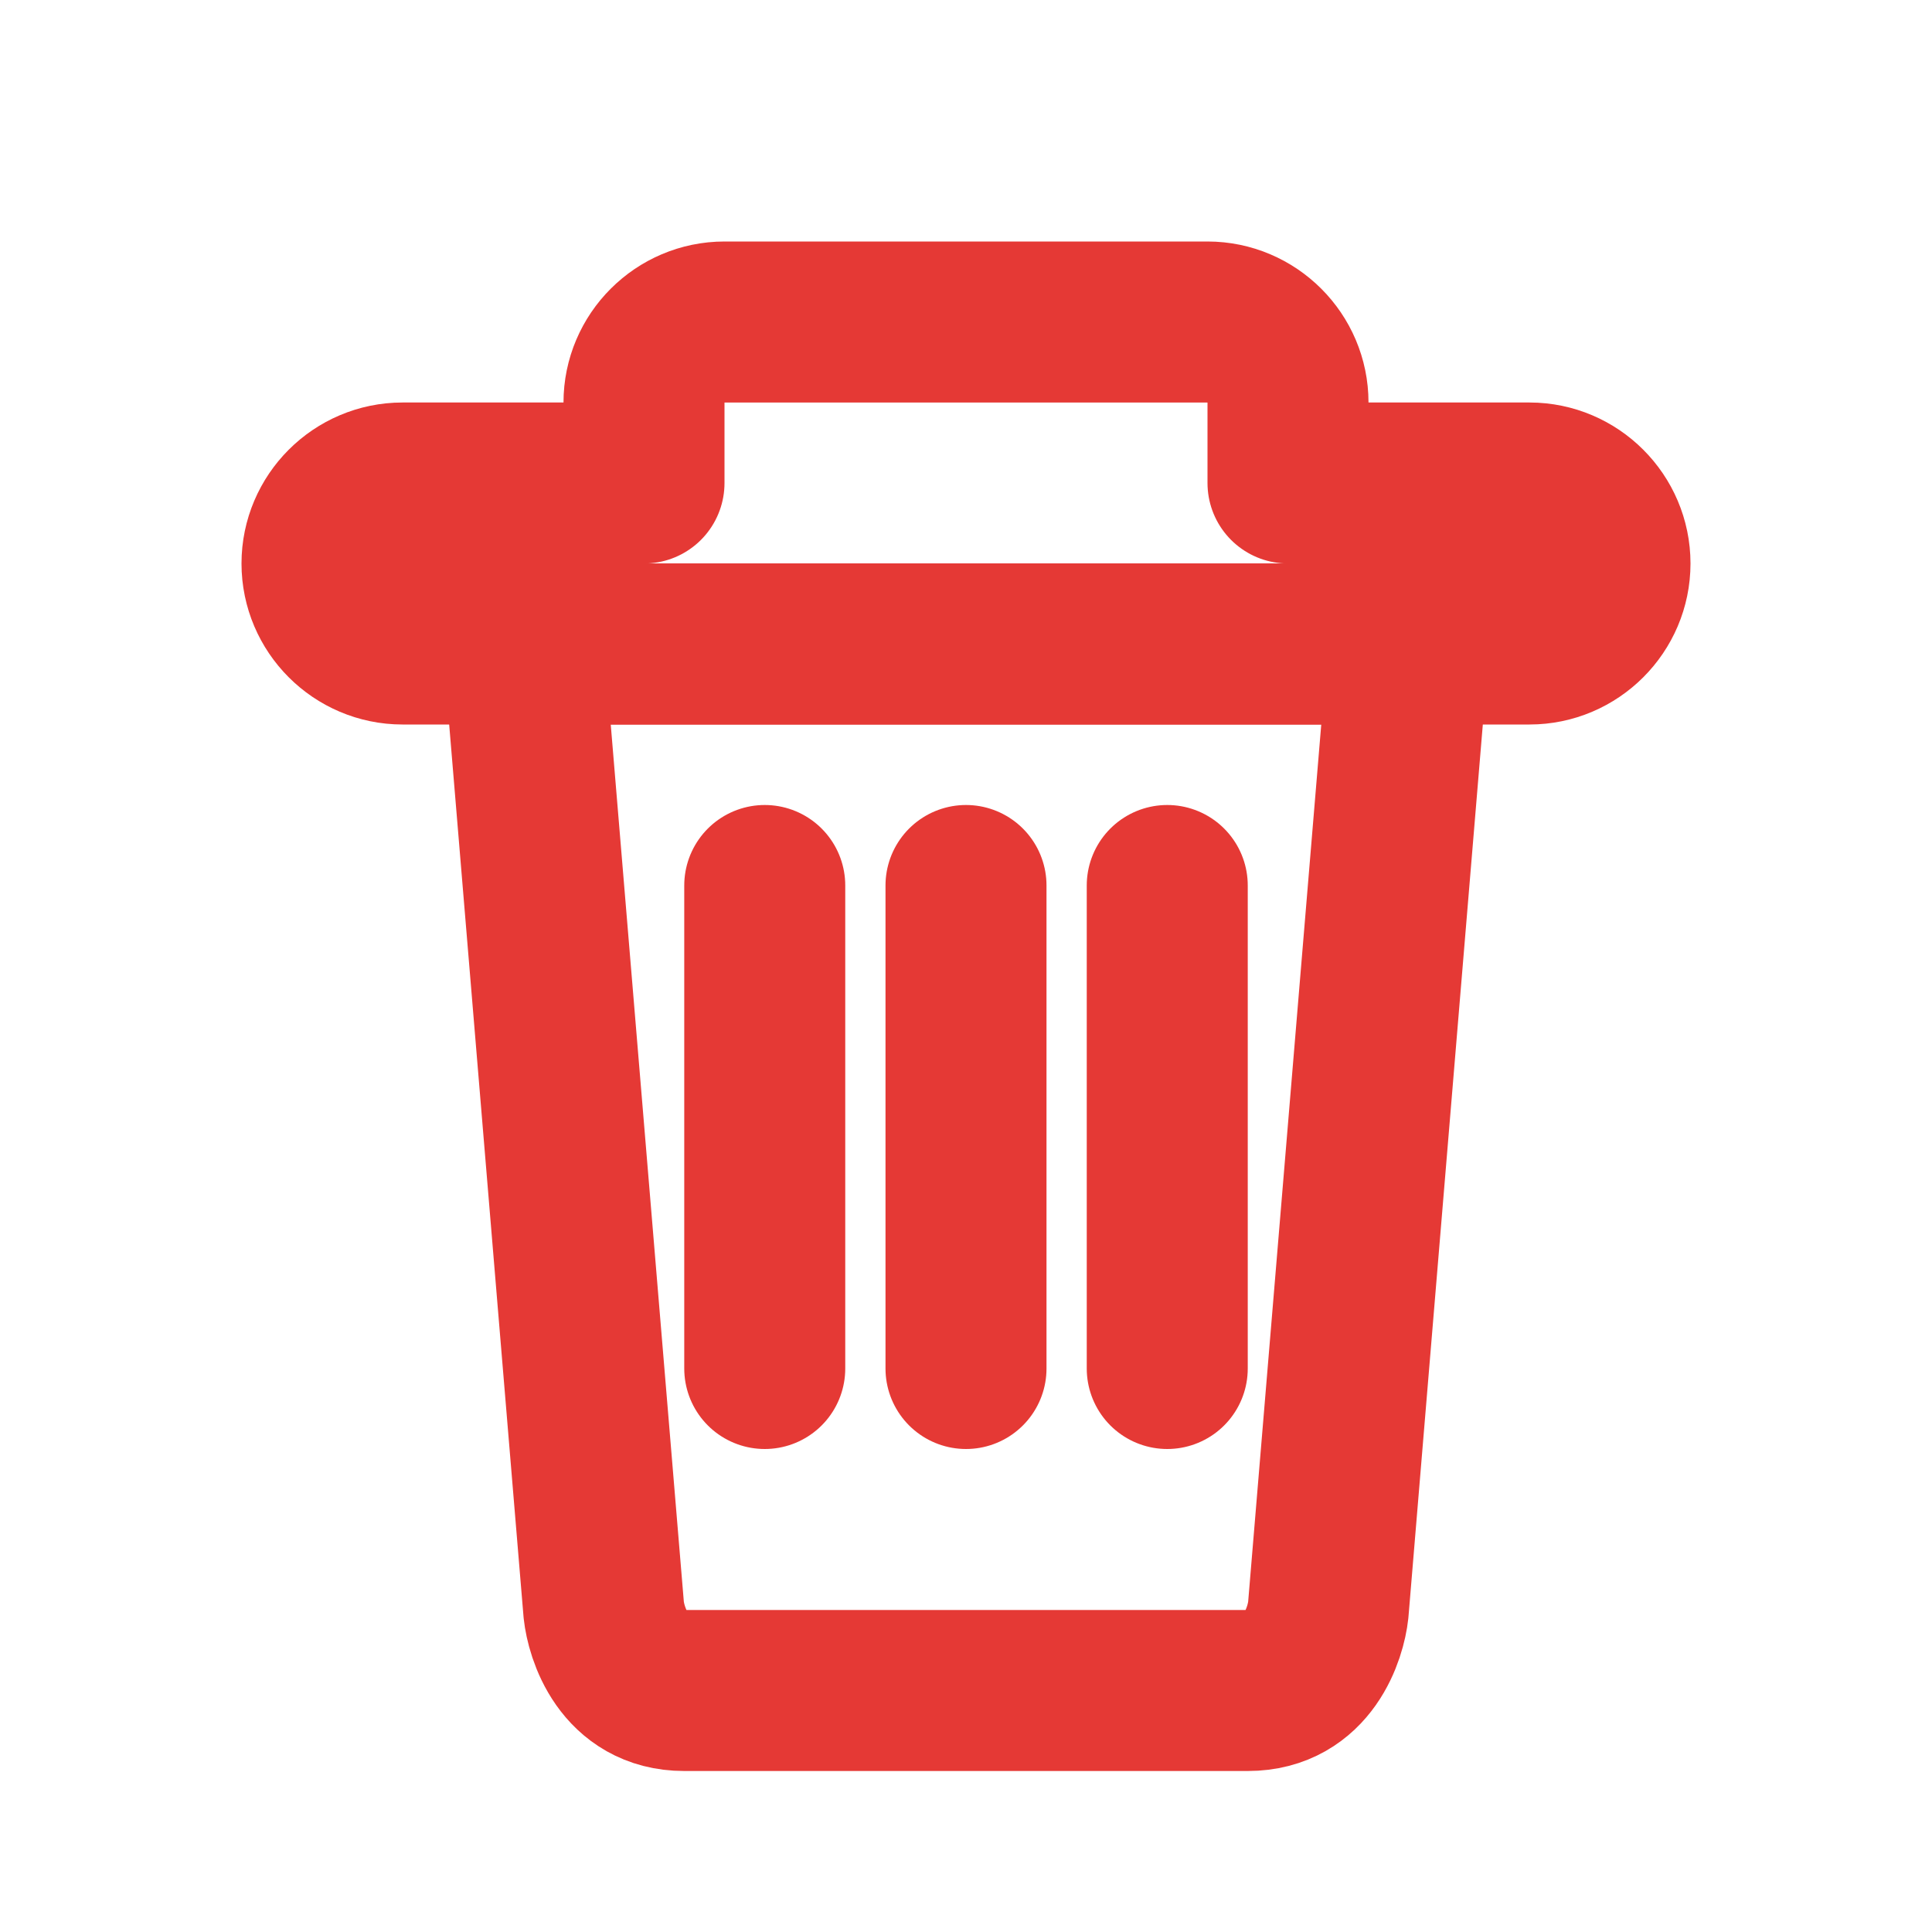
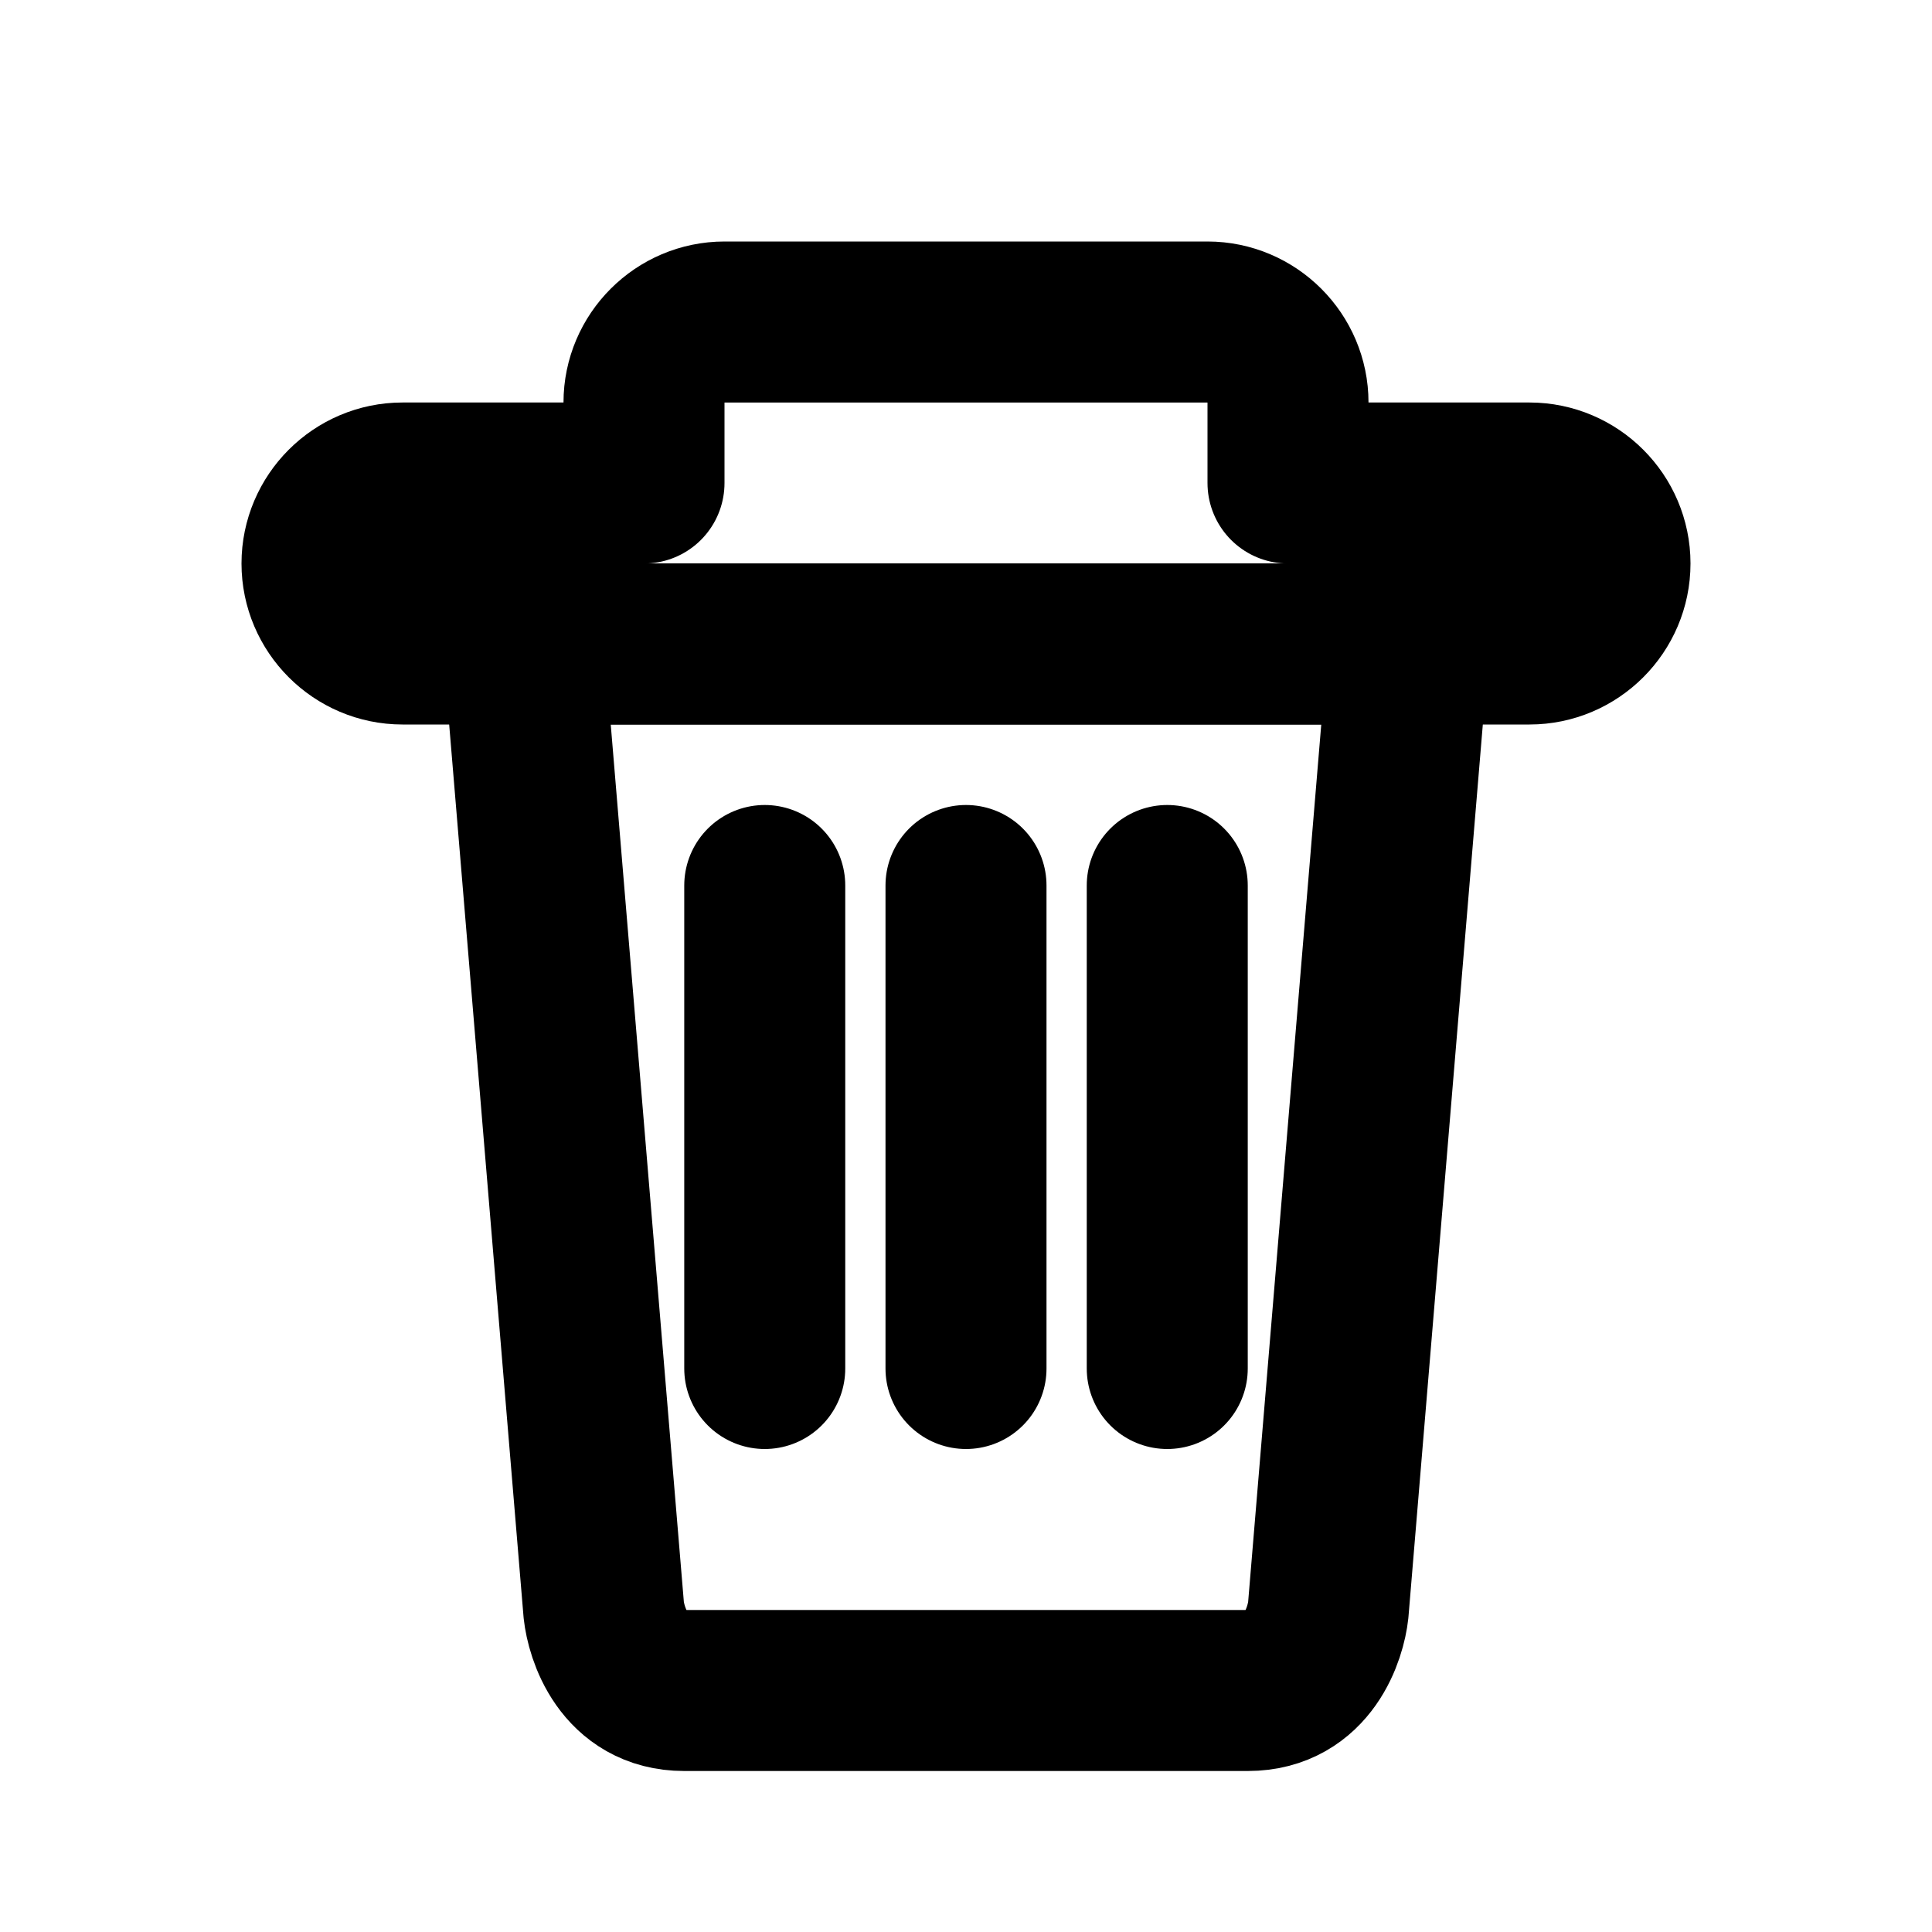
<svg xmlns="http://www.w3.org/2000/svg" width="24" height="24" viewBox="0 0 24 24" fill="none">
-   <path d="M8 5C8 4.45 8.45 4 9 4H15C15.55 4 16 4.45 16 5V6H19C19.55 6 20 6.45 20 7C20 7.55 19.55 8 19 8H5C4.45 8 4 7.55 4 7C4 6.45 4.45 6 5 6H8V5Z" stroke="#E53935" stroke-width="2" stroke-linecap="round" stroke-linejoin="round" />
-   <path d="M6.5 8H17.5L16.5 20C16.47 20.28 16.26 21 15.5 21H8.5C7.74 21 7.53 20.28 7.5 20L6.5 8Z" stroke="#E53935" stroke-width="2" stroke-linecap="round" stroke-linejoin="round" />
-   <path d="M9.5 11V17" stroke="#E53935" stroke-width="2" stroke-linecap="round" />
-   <path d="M12 11V17" stroke="#E53935" stroke-width="2" stroke-linecap="round" />
-   <path d="M14.5 11V17" stroke="#E53935" stroke-width="2" stroke-linecap="round" />
+   <path d="M8 5C8 4.45 8.45 4 9 4H15C15.55 4 16 4.45 16 5V6H19C19.55 6 20 6.45 20 7C20 7.55 19.55 8 19 8H5C4.45 8 4 7.55 4 7C4 6.45 4.45 6 5 6H8V5Z" stroke="currentColor" stroke-width="2" stroke-linecap="round" stroke-linejoin="round" />
+   <path d="M6.5 8H17.5L16.5 20C16.47 20.28 16.26 21 15.5 21H8.5C7.74 21 7.53 20.28 7.5 20L6.5 8Z" stroke="currentColor" stroke-width="2" stroke-linecap="round" stroke-linejoin="round" />
+   <path d="M9.5 11V17" stroke="currentColor" stroke-width="2" stroke-linecap="round" />
+   <path d="M12 11V17" stroke="currentColor" stroke-width="2" stroke-linecap="round" />
+   <path d="M14.5 11V17" stroke="currentColor" stroke-width="2" stroke-linecap="round" />
</svg>
